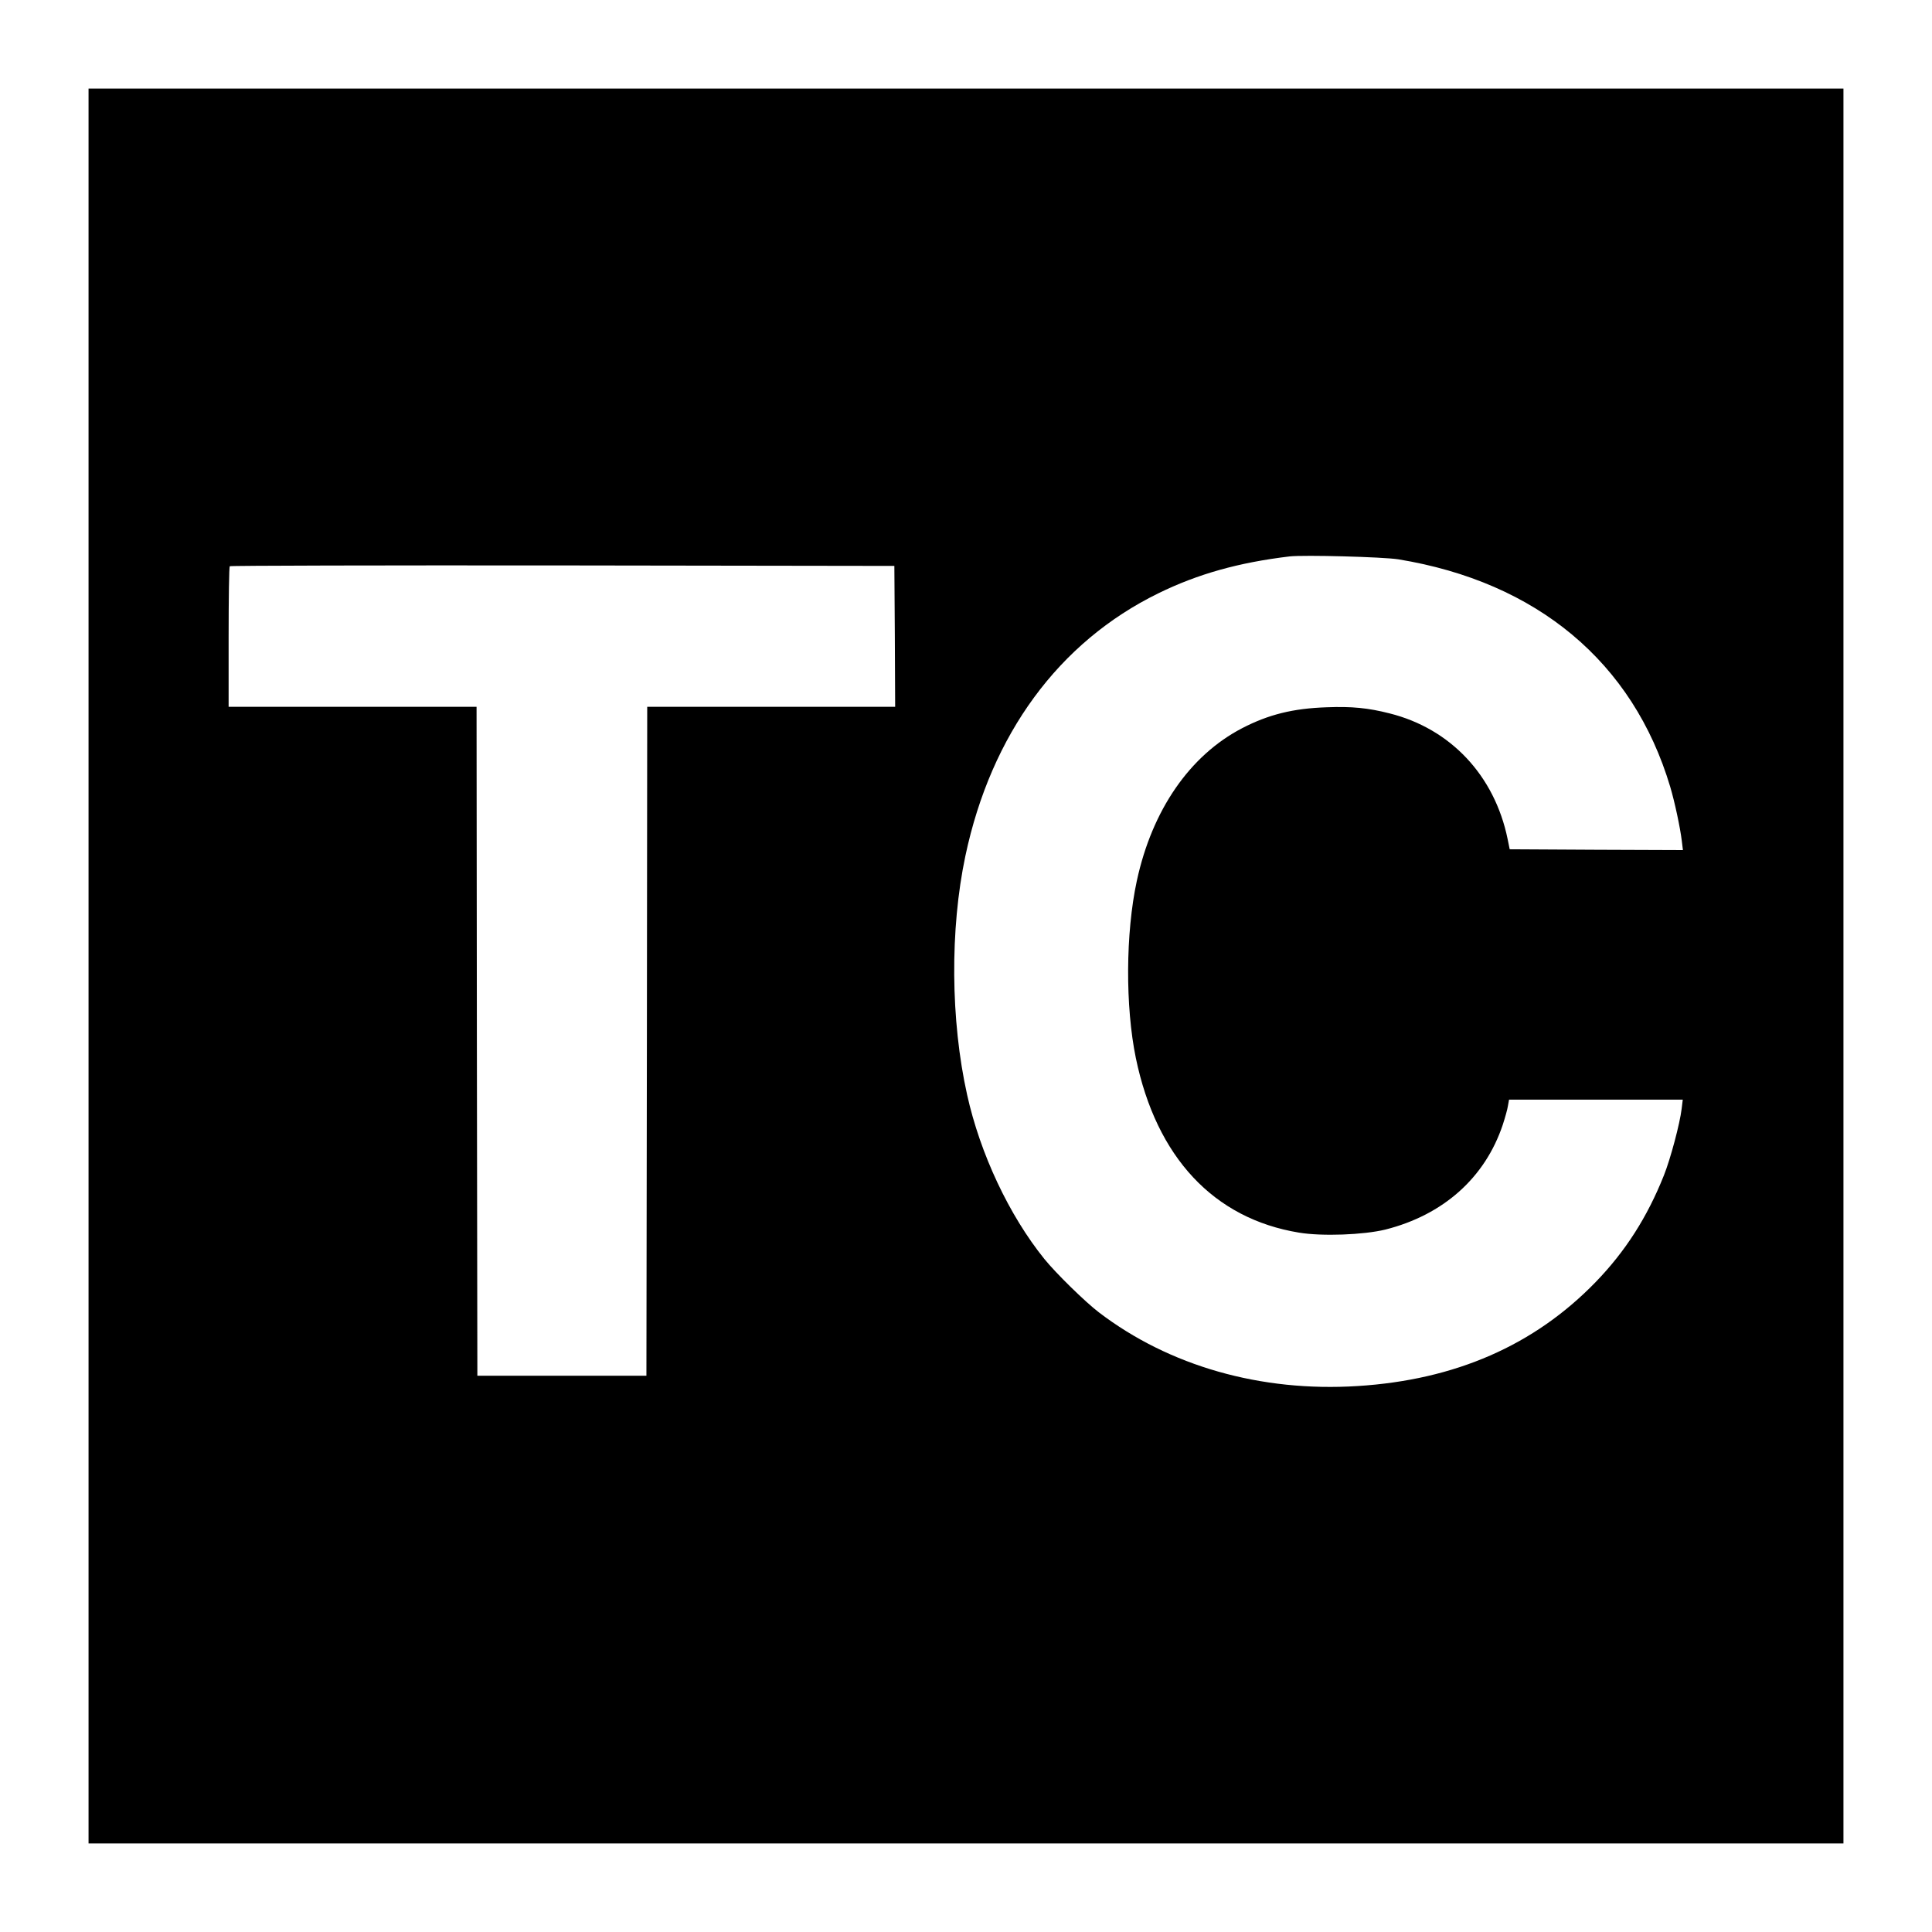
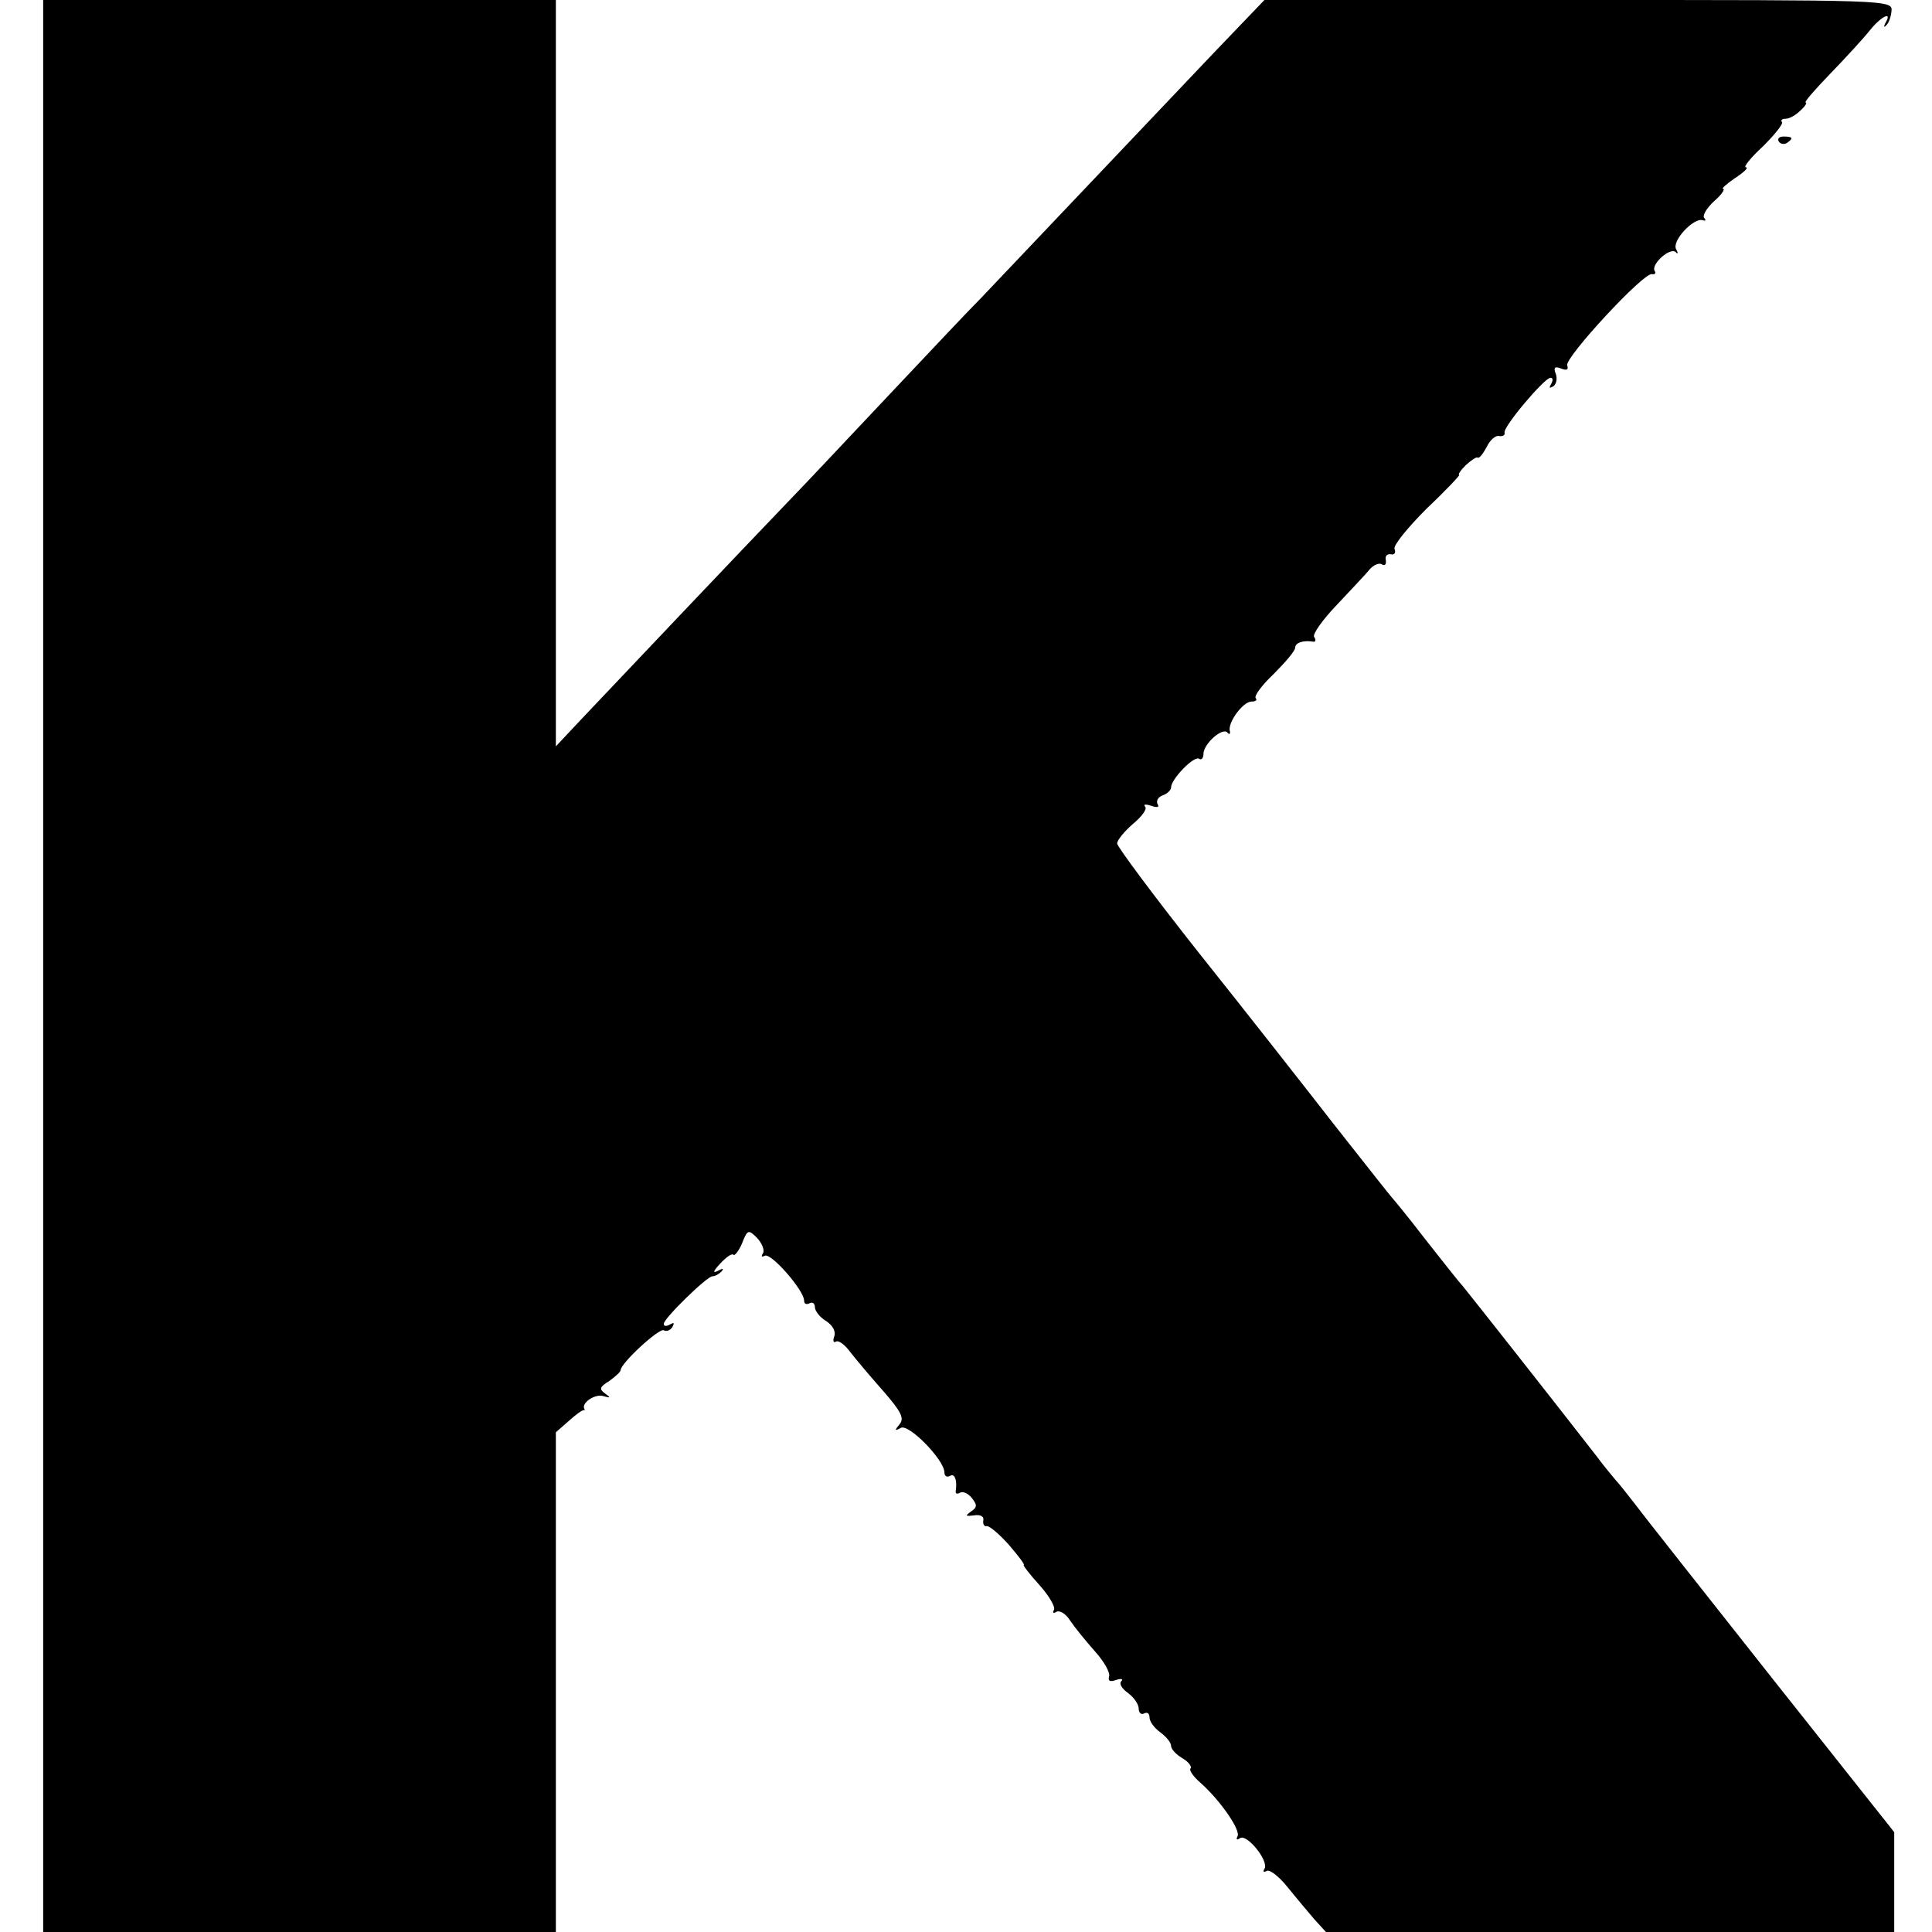
- <svg xmlns="http://www.w3.org/2000/svg" version="1.0" width="1200pt" height="1200pt" viewBox="0 0 1200 1200" preserveAspectRatio="xMidYMid meet">
-   <g transform="translate(0,1200) scale(0.1,-0.1)" fill="#000000" stroke="none">
-     <path d="M550 6000 l0 -5450 5450 0 5450 0 0 5450 0 5450 -5450 0 -5450 0 0 -5450z m8135 2526 c862 -141 1458 -639 1689 -1413 28 -94 62 -253 72 -336 l7 -57 -538 2 -538 3 -13 64 c-81 394 -354 685 -733 780 -133 34 -235 44 -390 38 -210 -7 -362 -45 -526 -130 -325 -169 -559 -508 -654 -948 -70 -324 -72 -781 -6 -1101 128 -617 484 -997 1013 -1084 144 -24 402 -14 537 19 360 91 619 322 729 651 14 43 29 96 32 117 l7 39 539 0 540 0 -7 -57 c-11 -92 -69 -310 -110 -413 -103 -259 -239 -472 -424 -663 -381 -393 -872 -608 -1479 -646 -600 -38 -1170 124 -1607 458 -84 64 -266 242 -338 331 -219 271 -399 654 -480 1020 -103 463 -107 1028 -11 1483 160 756 580 1329 1199 1632 245 120 498 191 815 229 90 10 579 -3 675 -18z m-3127 -478 l2 -438 -770 0 -770 0 -2 -2077 -3 -2078 -525 0 -525 0 -3 2078 -2 2077 -770 0 -770 0 0 433 c0 239 3 437 7 440 3 4 934 6 2067 5 l2061 -3 3 -437z" />
+ <svg xmlns="http://www.w3.org/2000/svg" version="1.0" width="358pt" height="358pt" viewBox="0 0 358 358" preserveAspectRatio="xMidYMid meet">
+   <g transform="translate(0,358) scale(0.1,-0.1)" fill="#000000" stroke="none">
+     <path d="M80 1790 l0 -1790 475 0 475 0 0 463 0 463 24 21 c13 12 26 21 28 20 1 -1 2 0 1 2 -7 11 20 29 35 24 14 -4 14 -3 3 5 -11 8 -10 12 8 23 11 8 21 17 21 20 0 13 72 79 80 74 5 -3 12 0 16 6 4 8 3 9 -4 5 -7 -4 -12 -4 -12 1 0 10 80 88 90 88 5 0 12 4 17 9 5 6 2 6 -7 1 -10 -5 -8 0 4 13 11 12 22 20 25 17 2 -3 10 7 16 21 10 26 12 26 28 10 9 -10 14 -22 11 -28 -4 -6 -3 -8 3 -5 11 7 73 -64 73 -83 0 -6 4 -8 10 -5 5 3 10 0 10 -7 0 -7 9 -19 21 -26 12 -8 18 -19 15 -28 -3 -8 -2 -13 3 -10 5 3 17 -6 27 -20 11 -14 38 -46 61 -72 33 -38 39 -50 30 -61 -10 -12 -9 -13 2 -7 14 9 80 -58 81 -82 0 -7 4 -10 10 -7 9 6 14 -8 11 -28 -1 -5 3 -6 8 -3 5 3 15 -1 22 -10 10 -13 10 -17 -2 -25 -11 -8 -10 -9 6 -7 12 2 19 -2 17 -10 -1 -6 2 -11 6 -10 4 2 23 -14 41 -34 18 -21 31 -38 28 -38 -2 0 10 -16 29 -37 18 -20 30 -41 27 -46 -3 -6 -1 -7 4 -4 6 4 18 -3 26 -16 8 -12 29 -38 46 -57 17 -19 29 -40 26 -47 -2 -8 2 -10 13 -6 9 3 14 2 10 -2 -5 -5 1 -14 12 -22 11 -8 20 -21 20 -29 0 -8 5 -12 10 -9 6 3 10 0 10 -7 0 -8 9 -20 20 -28 11 -8 20 -19 20 -25 0 -6 9 -16 21 -23 12 -7 18 -16 15 -19 -3 -3 5 -15 19 -27 36 -32 75 -88 68 -99 -3 -6 -1 -7 5 -3 13 8 54 -43 45 -57 -3 -5 -2 -7 4 -4 5 4 23 -10 39 -30 16 -20 39 -47 50 -60 l21 -23 527 0 526 0 0 93 0 92 -226 285 c-124 157 -238 301 -252 320 -15 19 -31 40 -37 46 -5 6 -22 26 -36 45 -80 103 -233 297 -247 314 -10 11 -42 52 -72 90 -30 39 -57 72 -60 75 -3 3 -51 64 -107 135 -56 72 -169 216 -252 320 -83 105 -150 195 -151 202 0 6 13 22 29 36 17 14 27 28 23 32 -4 5 1 5 11 2 11 -4 16 -3 12 3 -3 6 1 13 9 16 9 3 16 10 16 15 0 15 42 59 52 53 4 -3 8 1 8 9 0 18 34 49 44 40 4 -5 6 -3 5 2 -5 15 24 55 40 55 8 0 11 3 8 6 -4 4 11 24 33 45 22 22 40 43 40 49 0 9 15 14 33 11 5 -1 6 3 2 9 -3 5 16 32 42 59 26 28 54 57 61 66 7 8 18 13 23 9 5 -3 8 0 7 8 -2 7 2 12 9 11 7 -2 10 3 7 10 -2 7 25 40 60 75 36 34 62 62 60 62 -3 0 2 8 12 18 10 9 20 16 22 14 3 -2 10 7 17 20 6 13 17 22 23 20 7 -1 11 2 10 6 -4 10 74 102 85 102 5 0 5 -5 1 -12 -4 -7 -3 -8 4 -4 6 4 8 14 5 23 -5 12 -2 15 10 10 10 -4 14 -2 11 6 -5 14 142 173 157 169 6 -1 8 2 5 6 -7 12 28 44 39 35 4 -5 5 -2 1 5 -9 15 32 59 49 54 5 -2 7 0 3 4 -4 4 4 18 18 31 14 12 21 23 17 23 -4 0 6 9 22 20 17 11 26 20 20 20 -5 0 9 18 32 39 22 22 38 42 35 45 -3 3 0 6 7 6 7 0 19 7 27 15 9 8 13 15 10 15 -4 0 17 24 46 54 29 30 62 66 73 80 21 26 42 36 29 14 -4 -7 -3 -10 1 -5 5 4 9 16 10 27 2 20 -7 20 -580 20 l-582 0 -93 -97 c-314 -331 -390 -411 -430 -453 -25 -25 -101 -106 -170 -179 -69 -73 -154 -164 -190 -201 -75 -78 -316 -332 -384 -404 l-46 -49 0 691 0 692 -475 0 -475 0 0 -1790z" />
+     <path d="M3296 3318 c3 -5 10 -6 15 -3 13 9 11 12 -6 12 -8 0 -12 -4 -9 -9z" />
  </g>
</svg>
